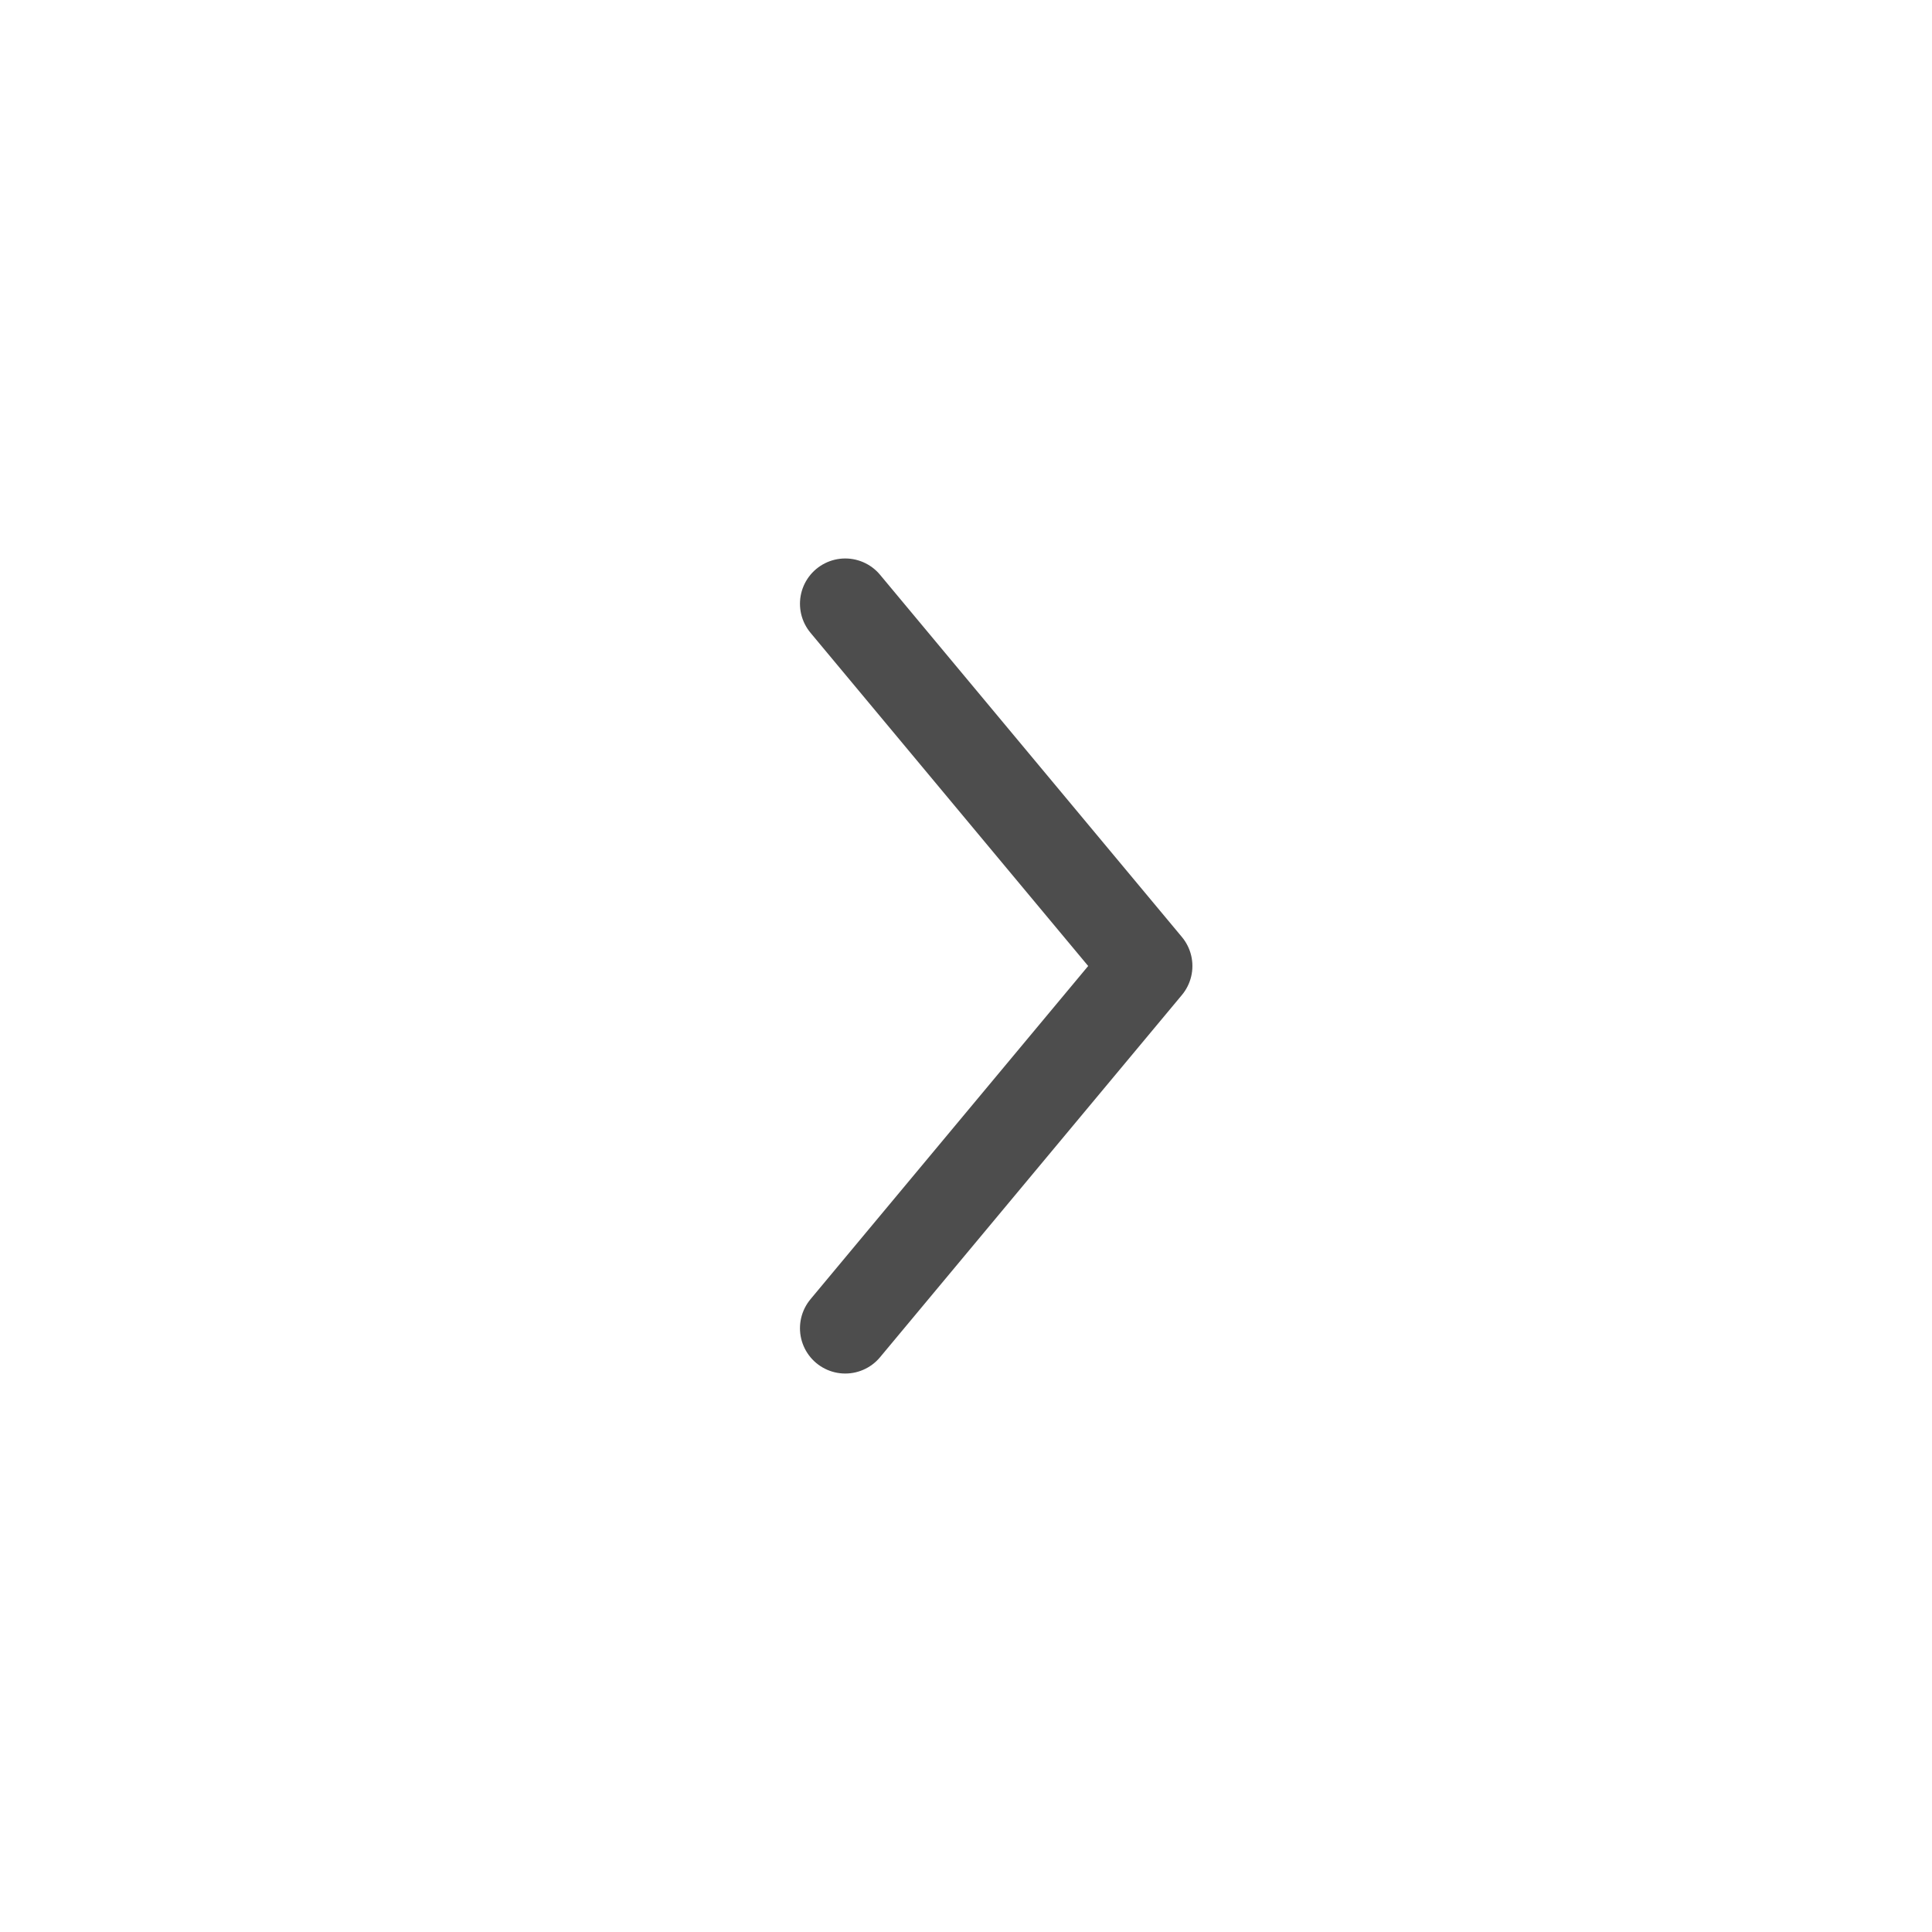
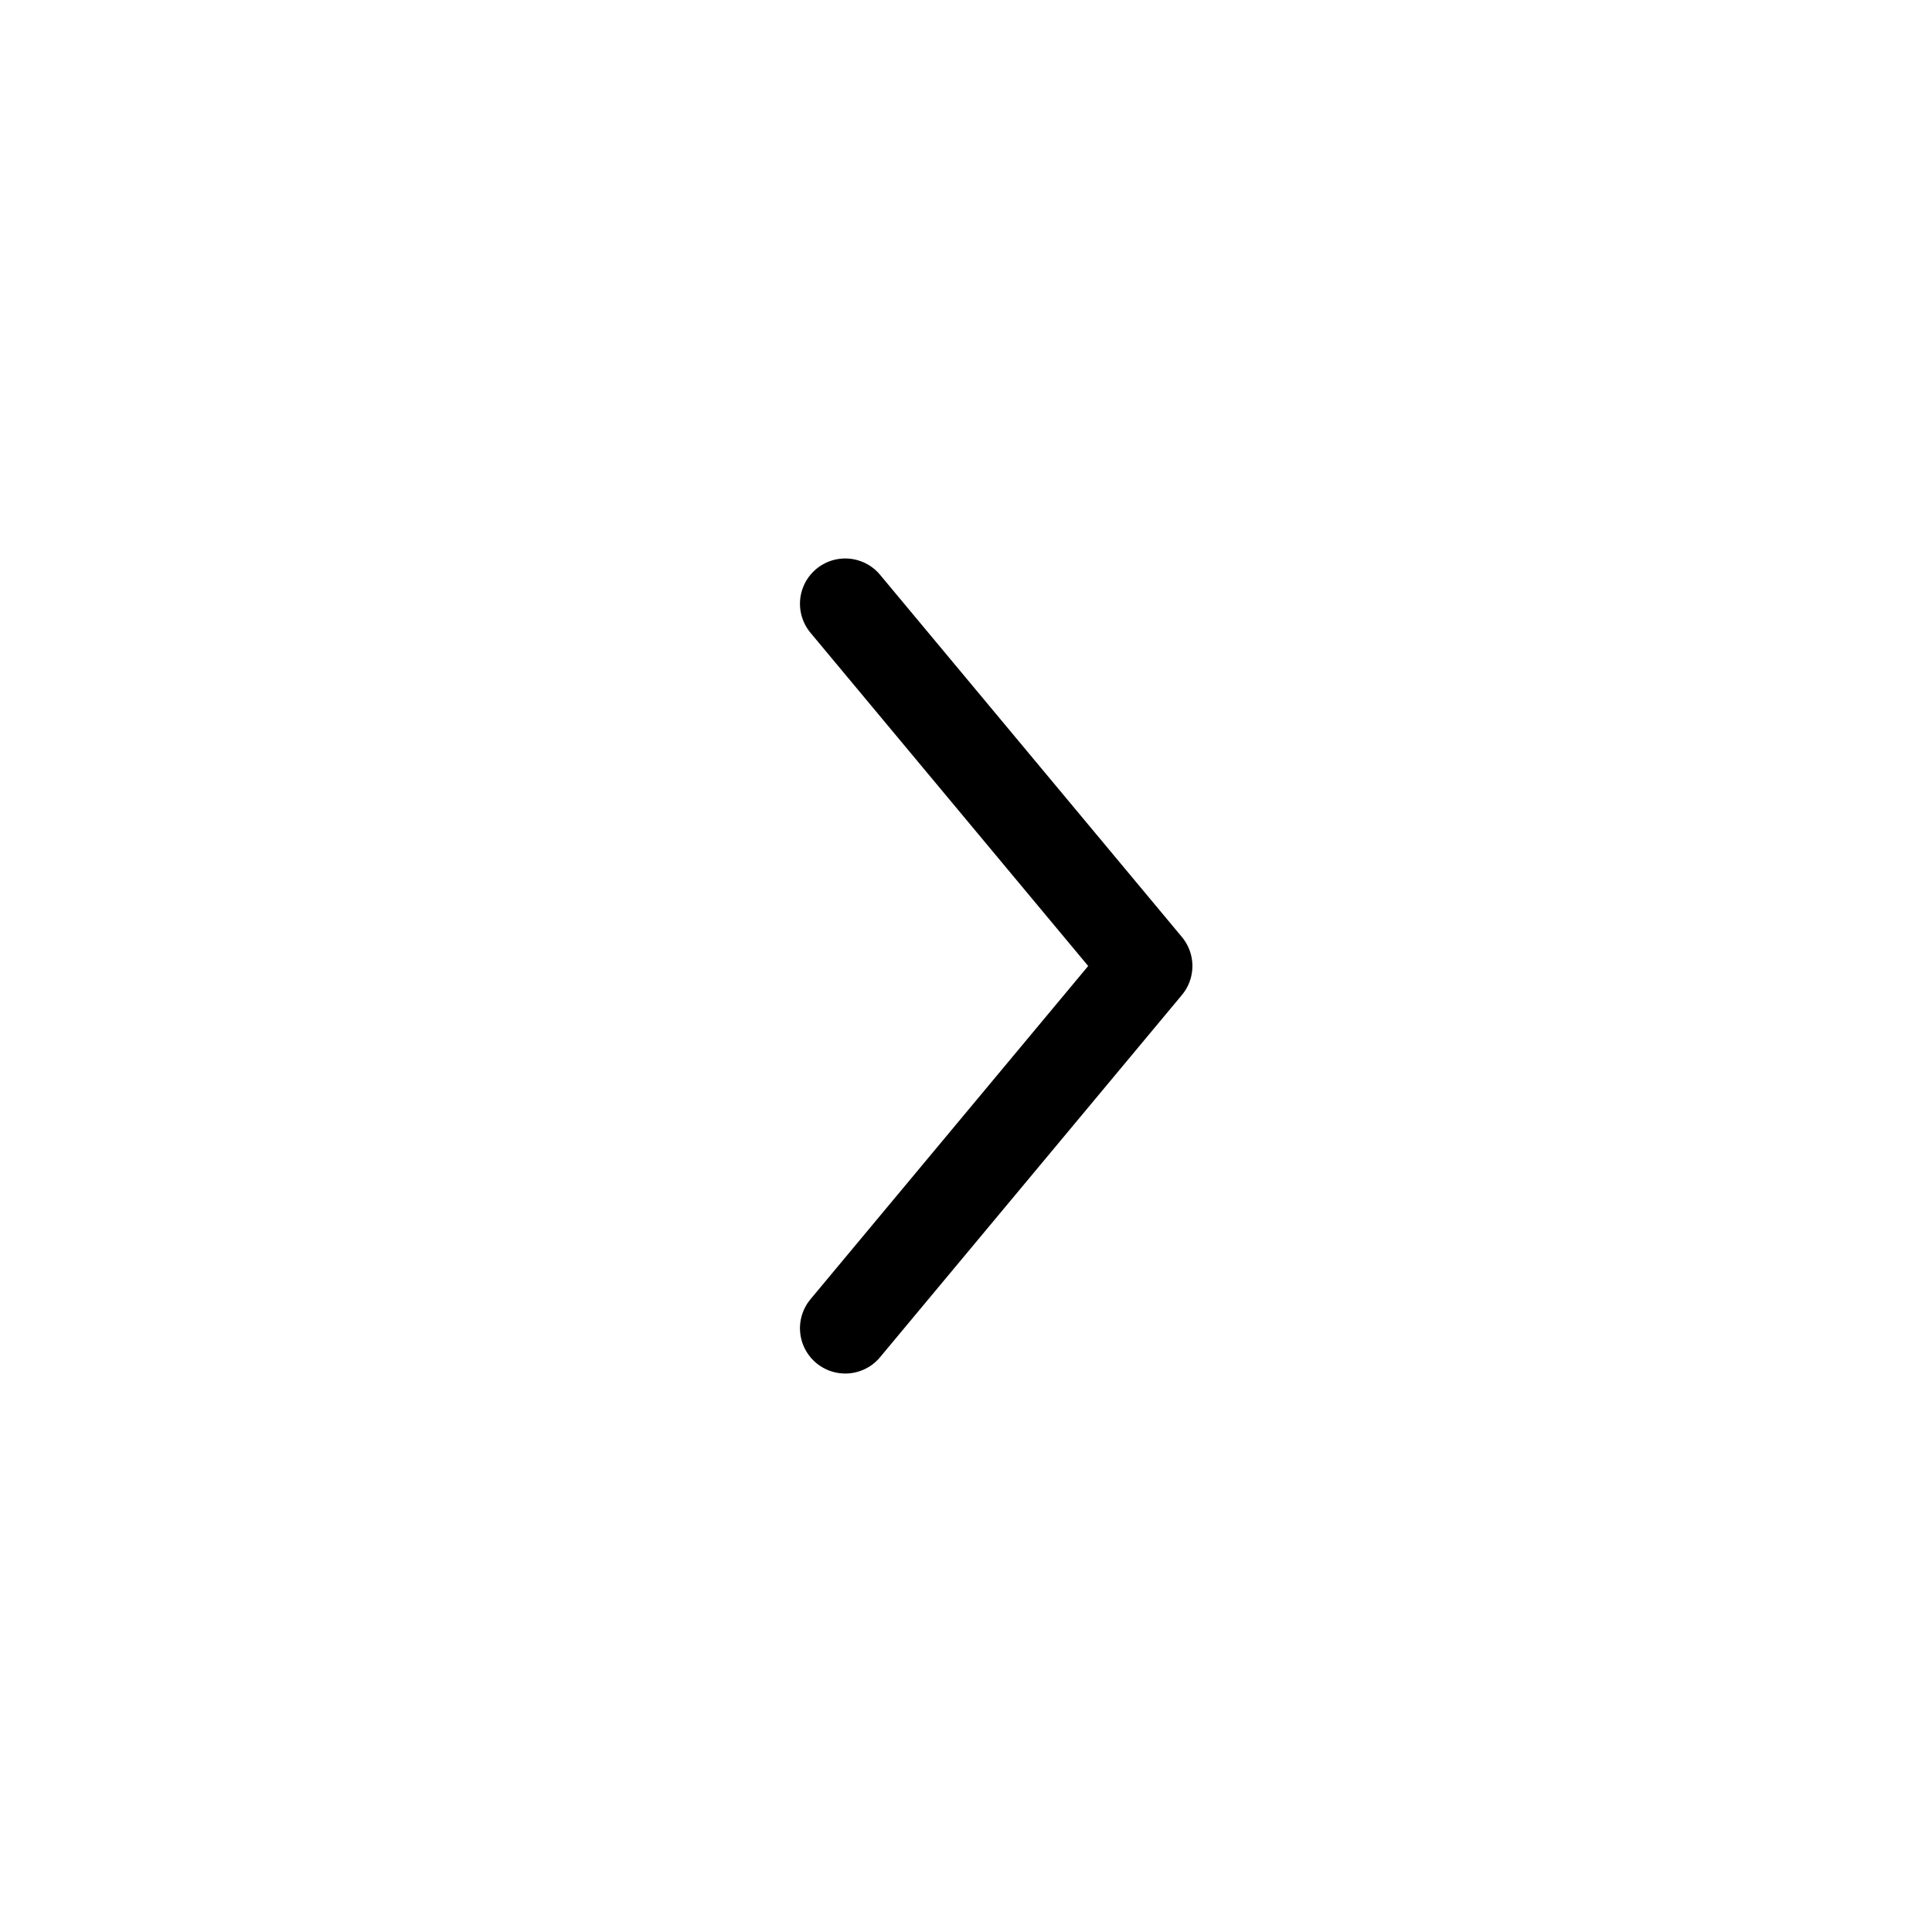
- <svg xmlns="http://www.w3.org/2000/svg" width="32" height="32" viewBox="0 0 32 32" fill="none">
-   <path d="M14 22L19 16L14 10" stroke="#4D4D4D" stroke-width="1.5" stroke-linecap="round" stroke-linejoin="round" />
+ <svg xmlns="http://www.w3.org/2000/svg" viewBox="0 0 32 32" fill="none">
+   <path d="M14 22L19 16L14 10" stroke="currentColor" stroke-width="1.5" stroke-linecap="round" stroke-linejoin="round" />
</svg>
